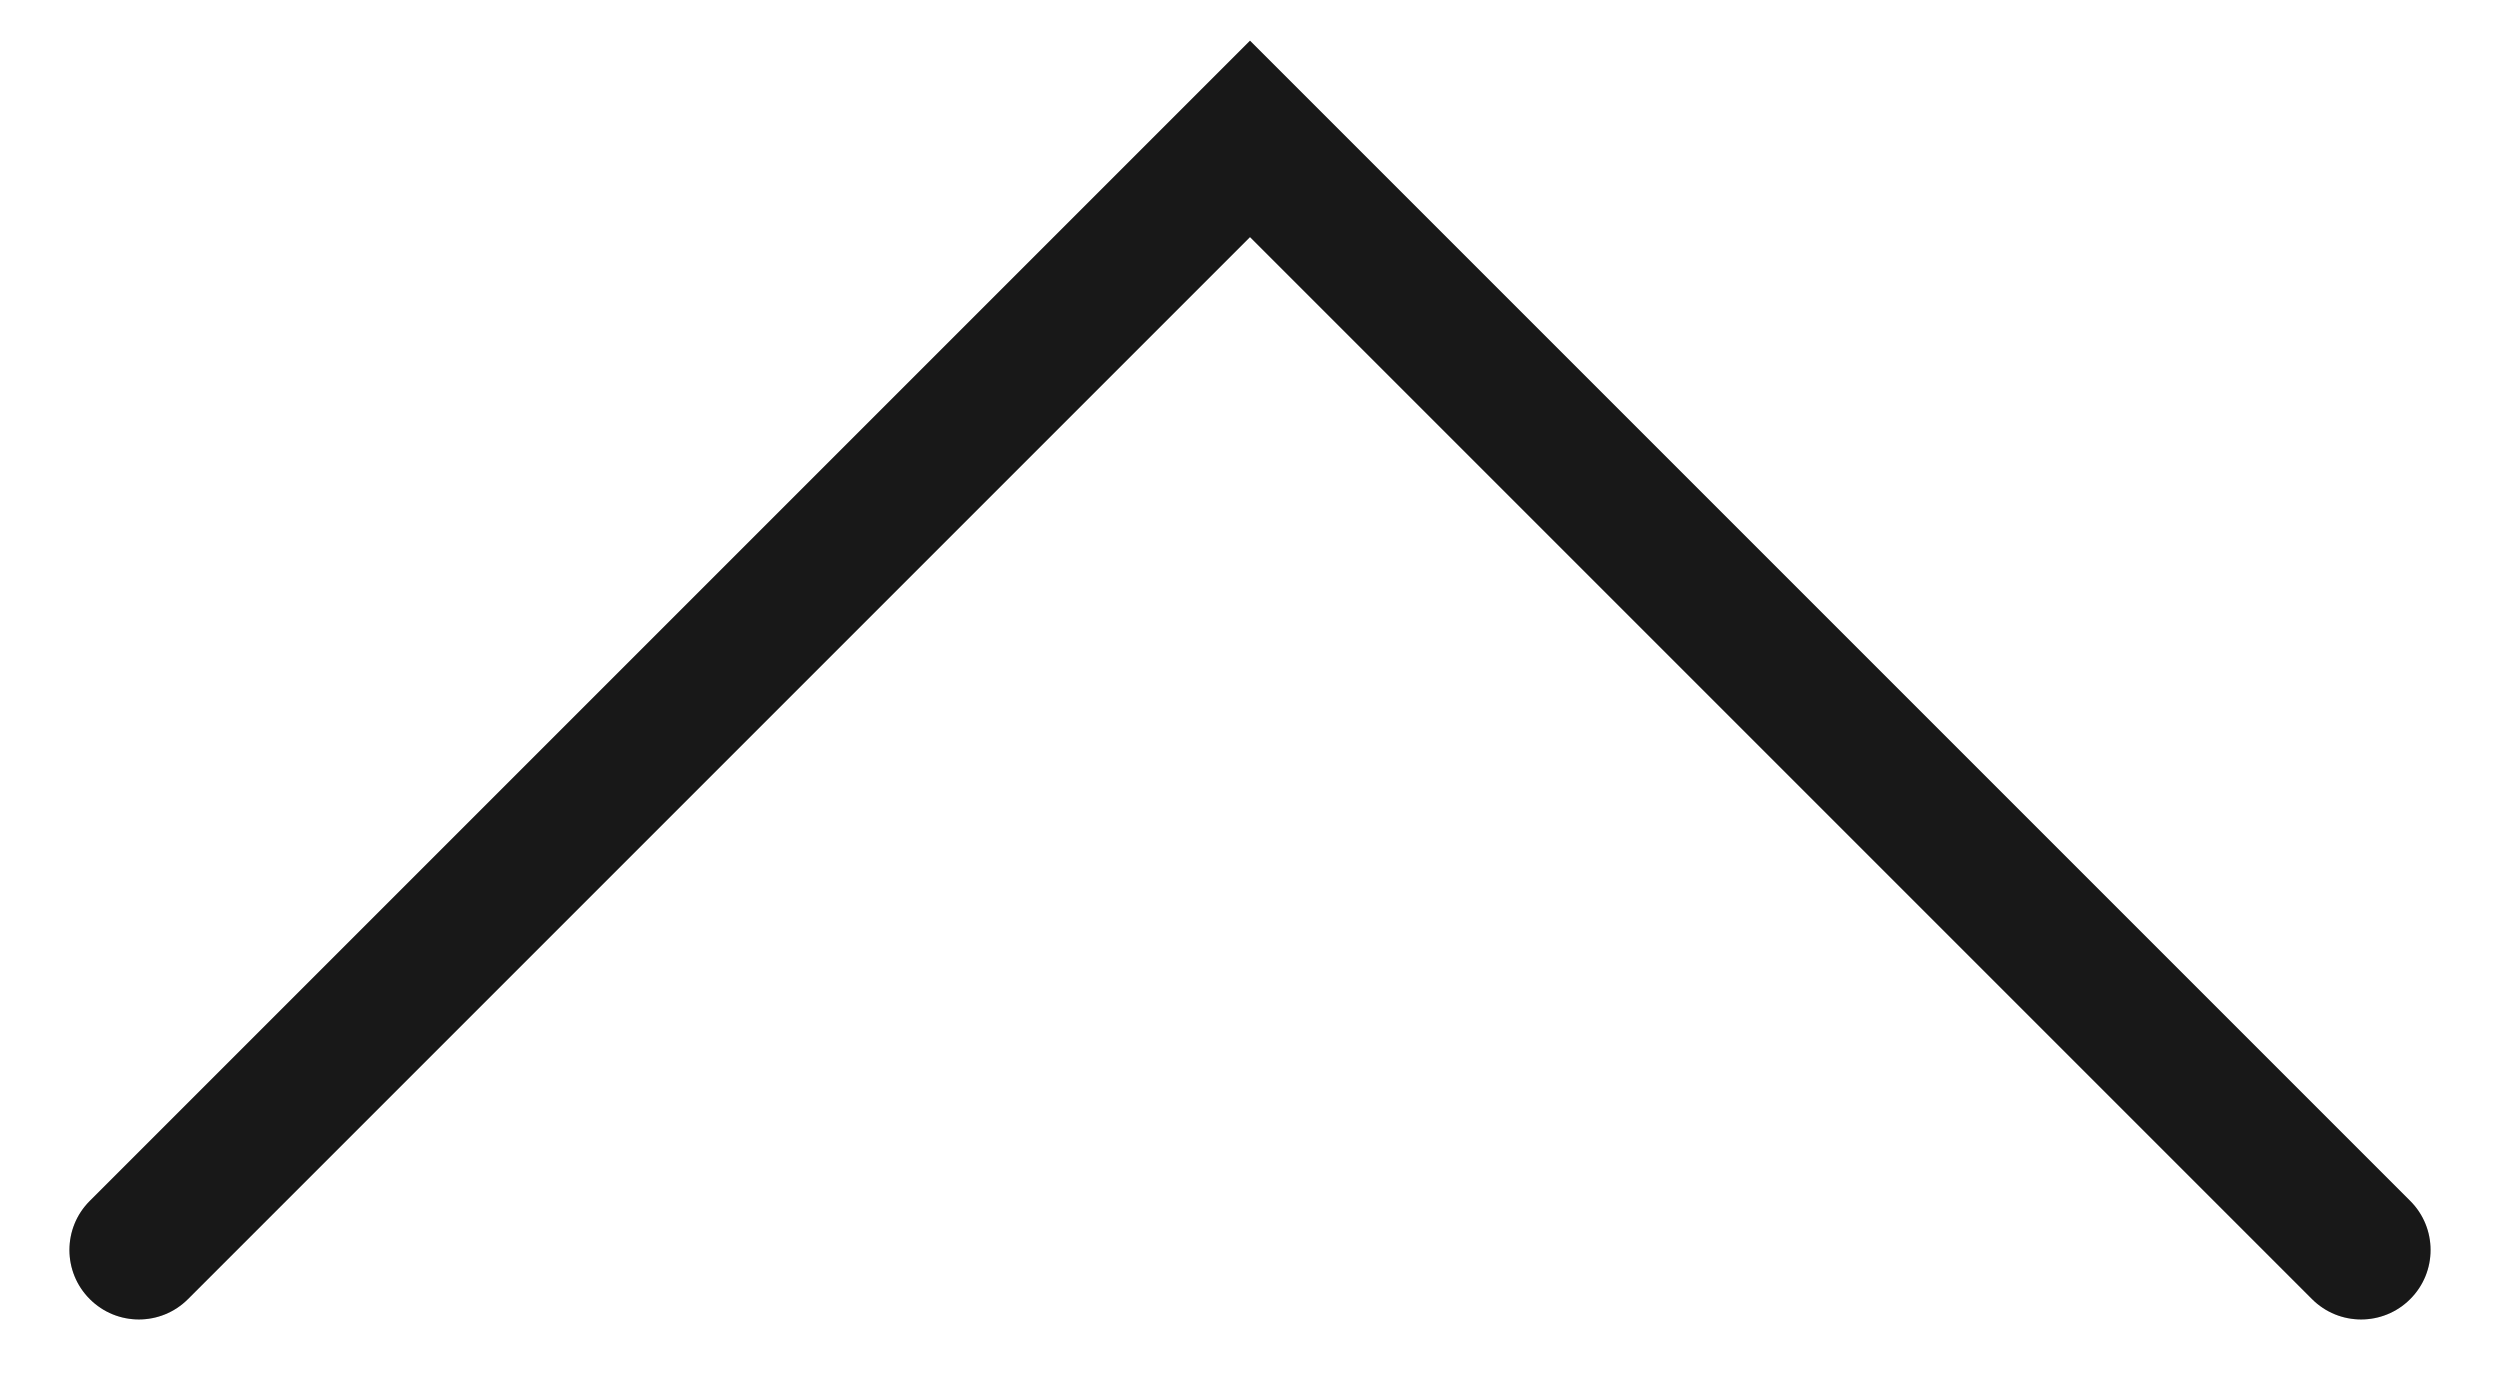
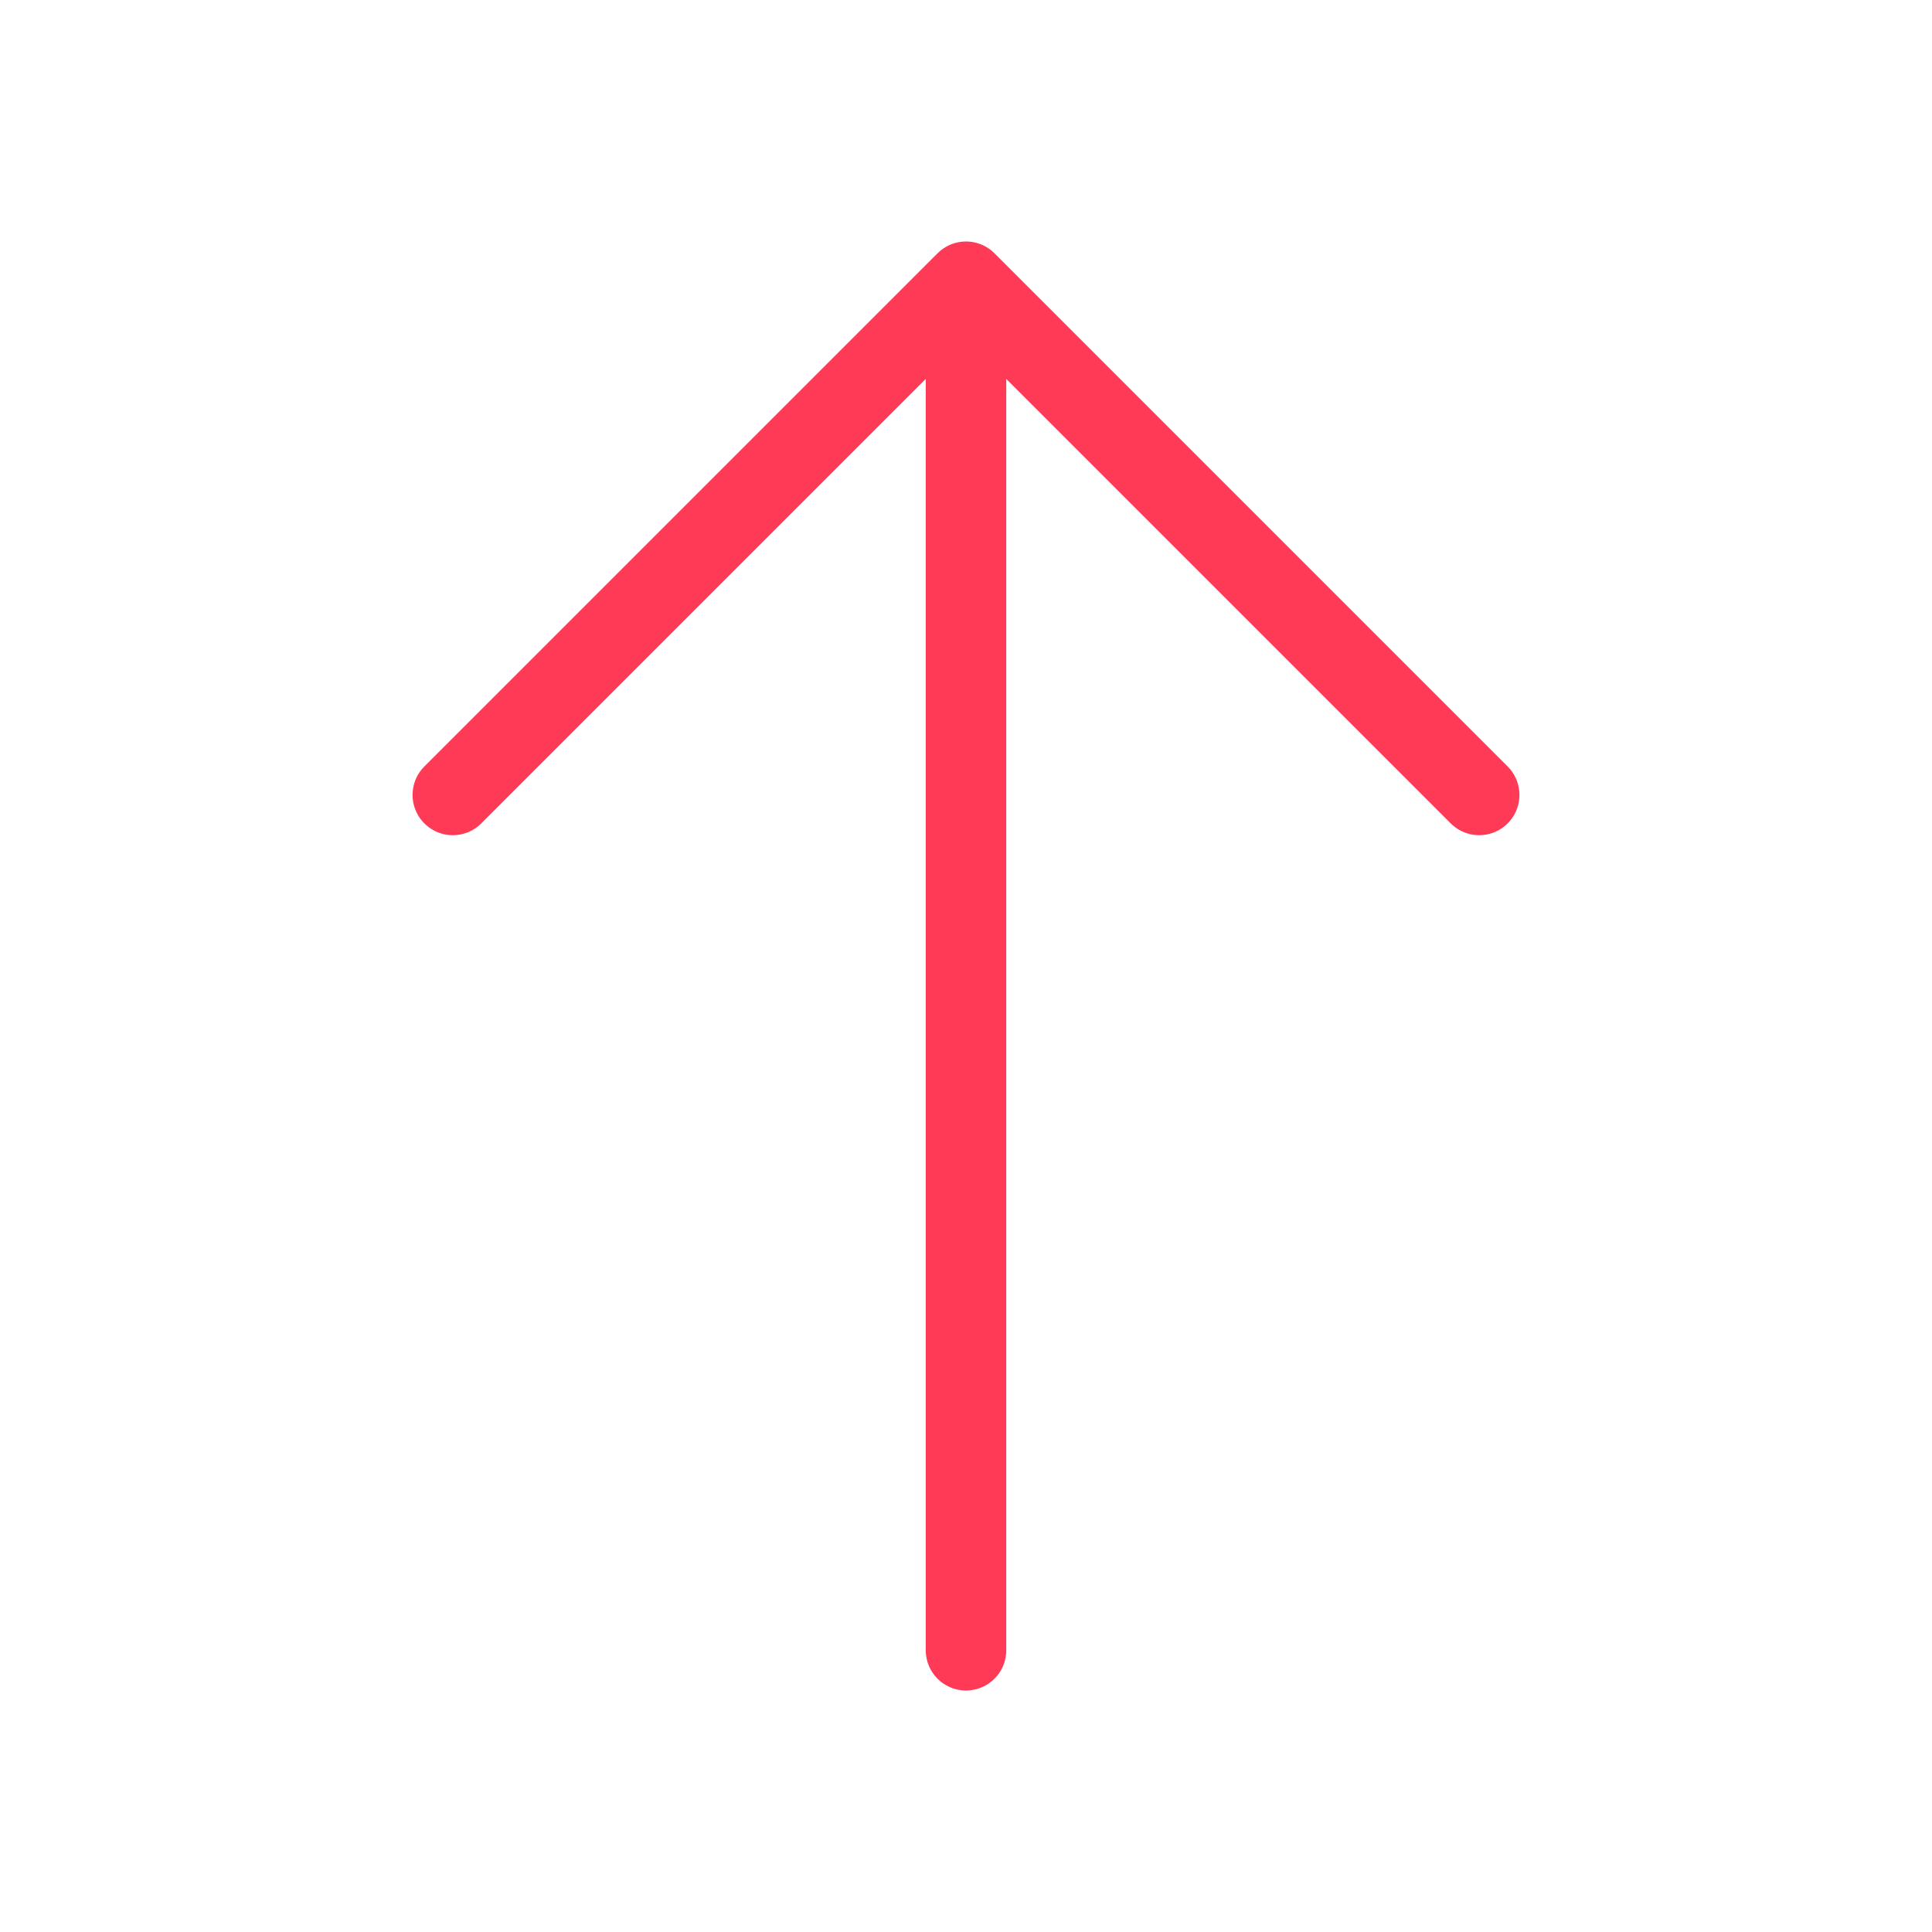
- <svg xmlns="http://www.w3.org/2000/svg" width="36" height="20" viewBox="0 0 36 20" fill="none">
-   <path d="M1.293,17.293C0.902,17.683 0.902,18.317 1.293,18.707C1.683,19.098 2.317,19.098 2.707,18.707L1.293,17.293ZM18,2L18.707,1.293L18,0.586L17.293,1.293L18,2ZM33.293,18.707C33.683,19.098 34.317,19.098 34.707,18.707C35.098,18.317 35.098,17.683 34.707,17.293L33.293,18.707ZM2.707,18.707L18.707,2.707L17.293,1.293L1.293,17.293L2.707,18.707ZM17.293,2.707L33.293,18.707L34.707,17.293L18.707,1.293L17.293,2.707Z" transform="rotate(360 18 10)" fill="#1E1E1E" />
-   <path d="M1.293,17.293C0.902,17.683 0.902,18.317 1.293,18.707C1.683,19.098 2.317,19.098 2.707,18.707L1.293,17.293ZM18,2L18.707,1.293L18,0.586L17.293,1.293L18,2ZM33.293,18.707C33.683,19.098 34.317,19.098 34.707,18.707C35.098,18.317 35.098,17.683 34.707,17.293L33.293,18.707ZM2.707,18.707L18.707,2.707L17.293,1.293L1.293,17.293L2.707,18.707ZM17.293,2.707L33.293,18.707L34.707,17.293L18.707,1.293L17.293,2.707Z" transform="rotate(360 18 10)" fill="#000000" fill-opacity="0.2" />
+ <svg xmlns="http://www.w3.org/2000/svg" width="24" height="24" viewBox="0 0 24 24" fill="none">
+   <path d="M12 20.5V3.5M12 3.5L18.375 9.875M12 3.5L5.625 9.875" stroke="#FF3A56" stroke-linecap="round" stroke-linejoin="round" />
</svg>
